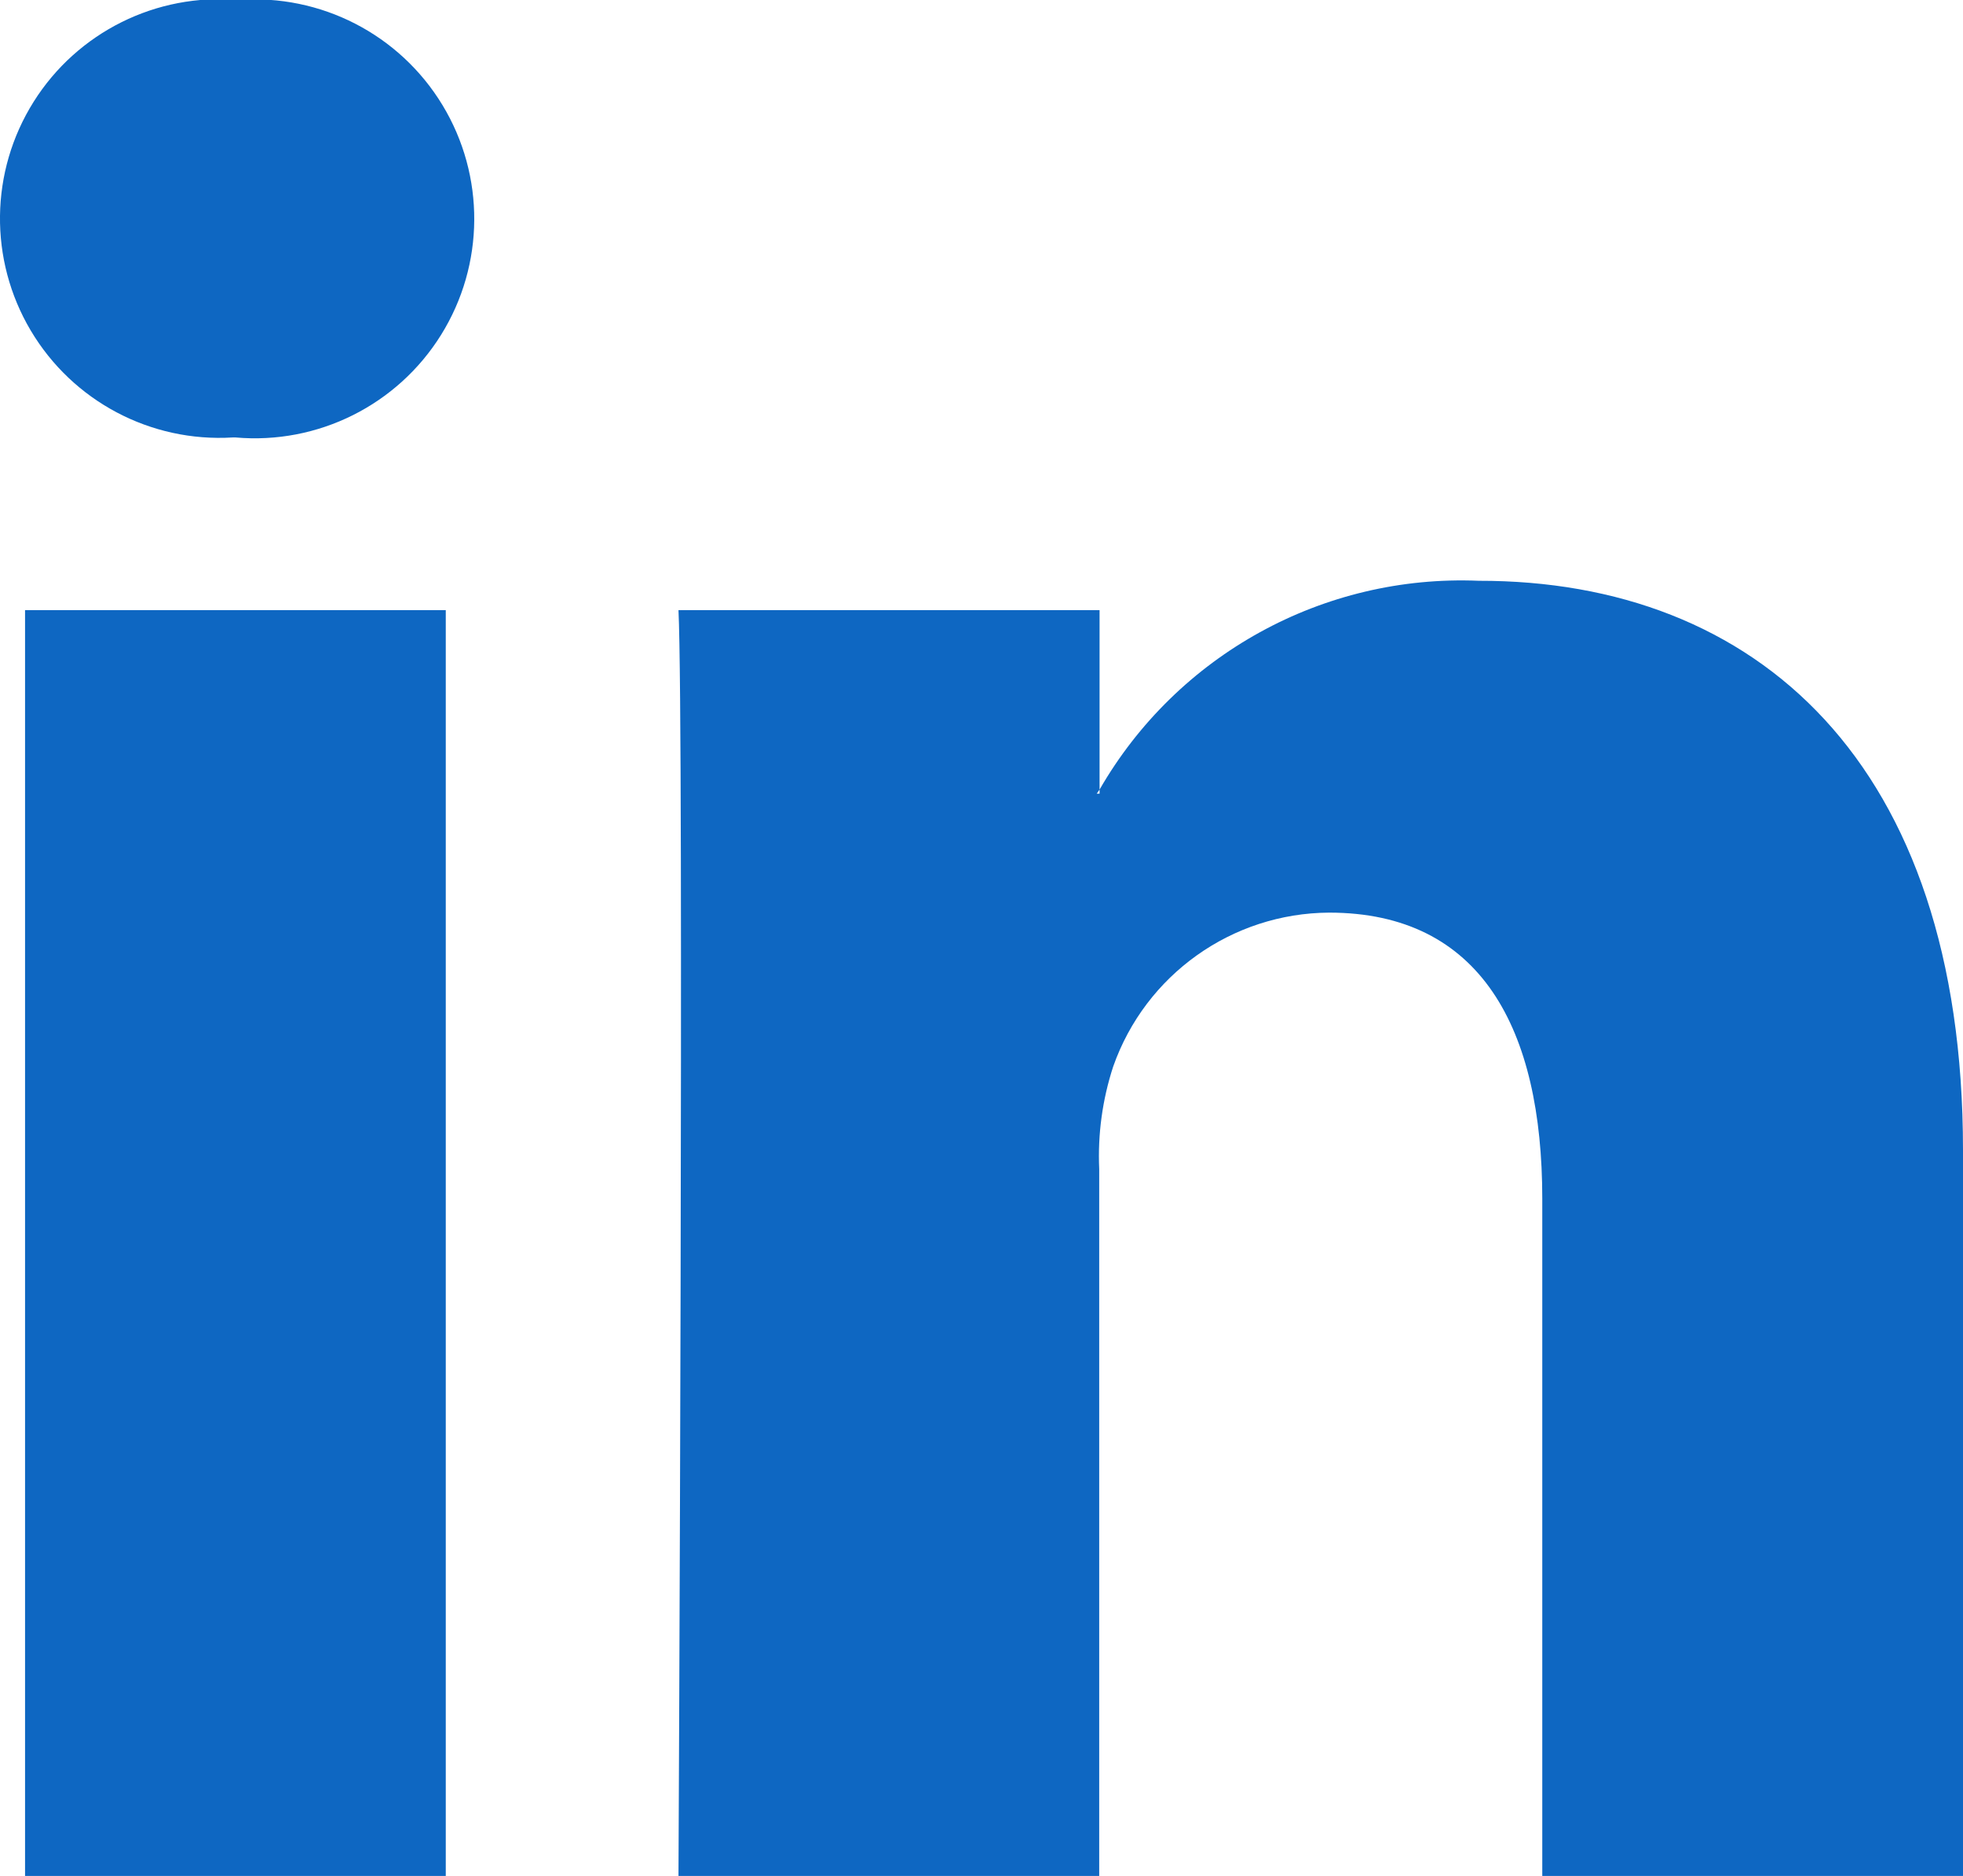
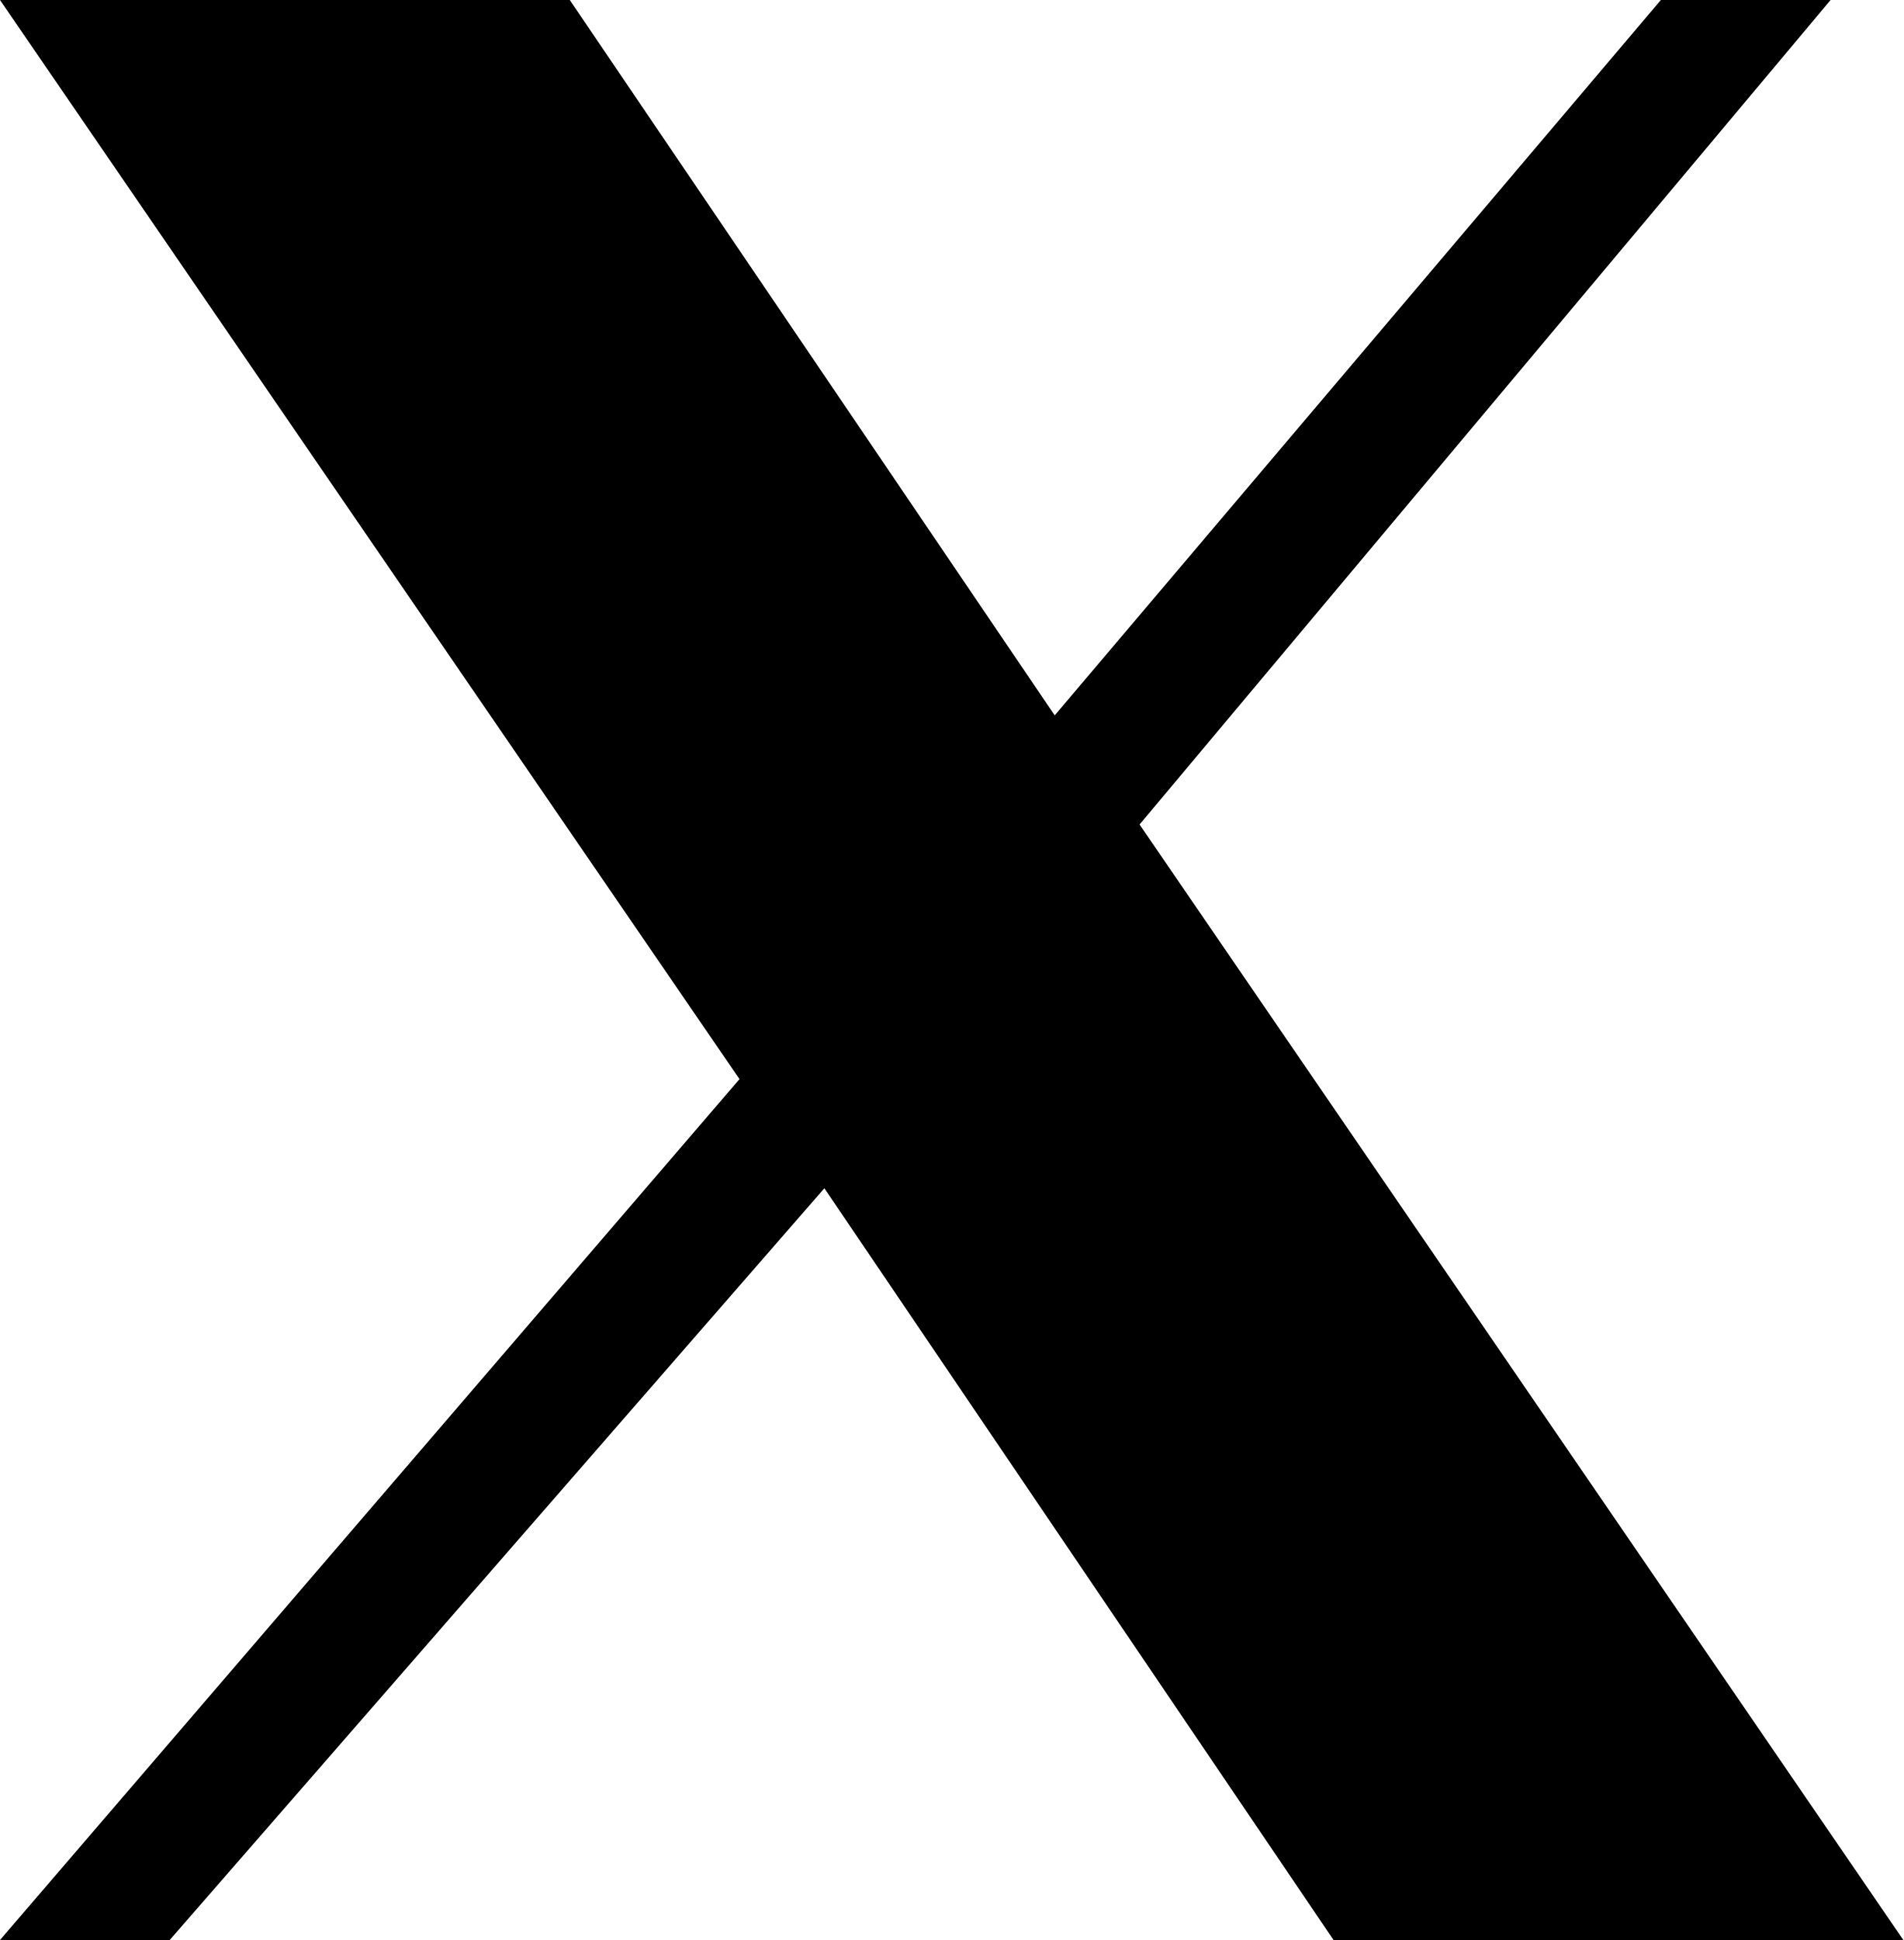
- <svg xmlns="http://www.w3.org/2000/svg" width="15.985" height="15.275" viewBox="0 0 15.985 15.275">
-   <path id="social-li" d="M54.231,879.365v5.91H50.805v-5.514c0-1.385-.5-2.33-1.736-2.33a1.875,1.875,0,0,0-1.758,1.253,2.348,2.348,0,0,0-.114.835v5.756H43.771s.046-9.339,0-10.307H47.2v1.461l-.023.033H47.2v-.033a3.4,3.4,0,0,1,3.088-1.7C52.541,874.726,54.231,876.2,54.231,879.365ZM40.186,870a1.786,1.786,0,1,0-.045,3.562h.023A1.787,1.787,0,1,0,40.186,870ZM38.45,885.275h3.426V874.968H38.45Z" transform="translate(-38.246 -870)" fill="#0e67c2" />
+ <svg xmlns="http://www.w3.org/2000/svg" version="1.1" x="0px" y="0px" width="15.7px" height="16px" viewBox="0 0 15.7 16" style="enable-background:new 0 0 15.7 16;" xml:space="preserve">
+   <path fill="currentColor" id="twitter-x" d="M9.4,6.8L15.1,0h-1.4l-5,5.9L4.7,0H0l6.1,8.9L0,16h1.4l5.4-6.2L11,16h4.7L9.4,6.8L9.4,6.8z" />
</svg>
